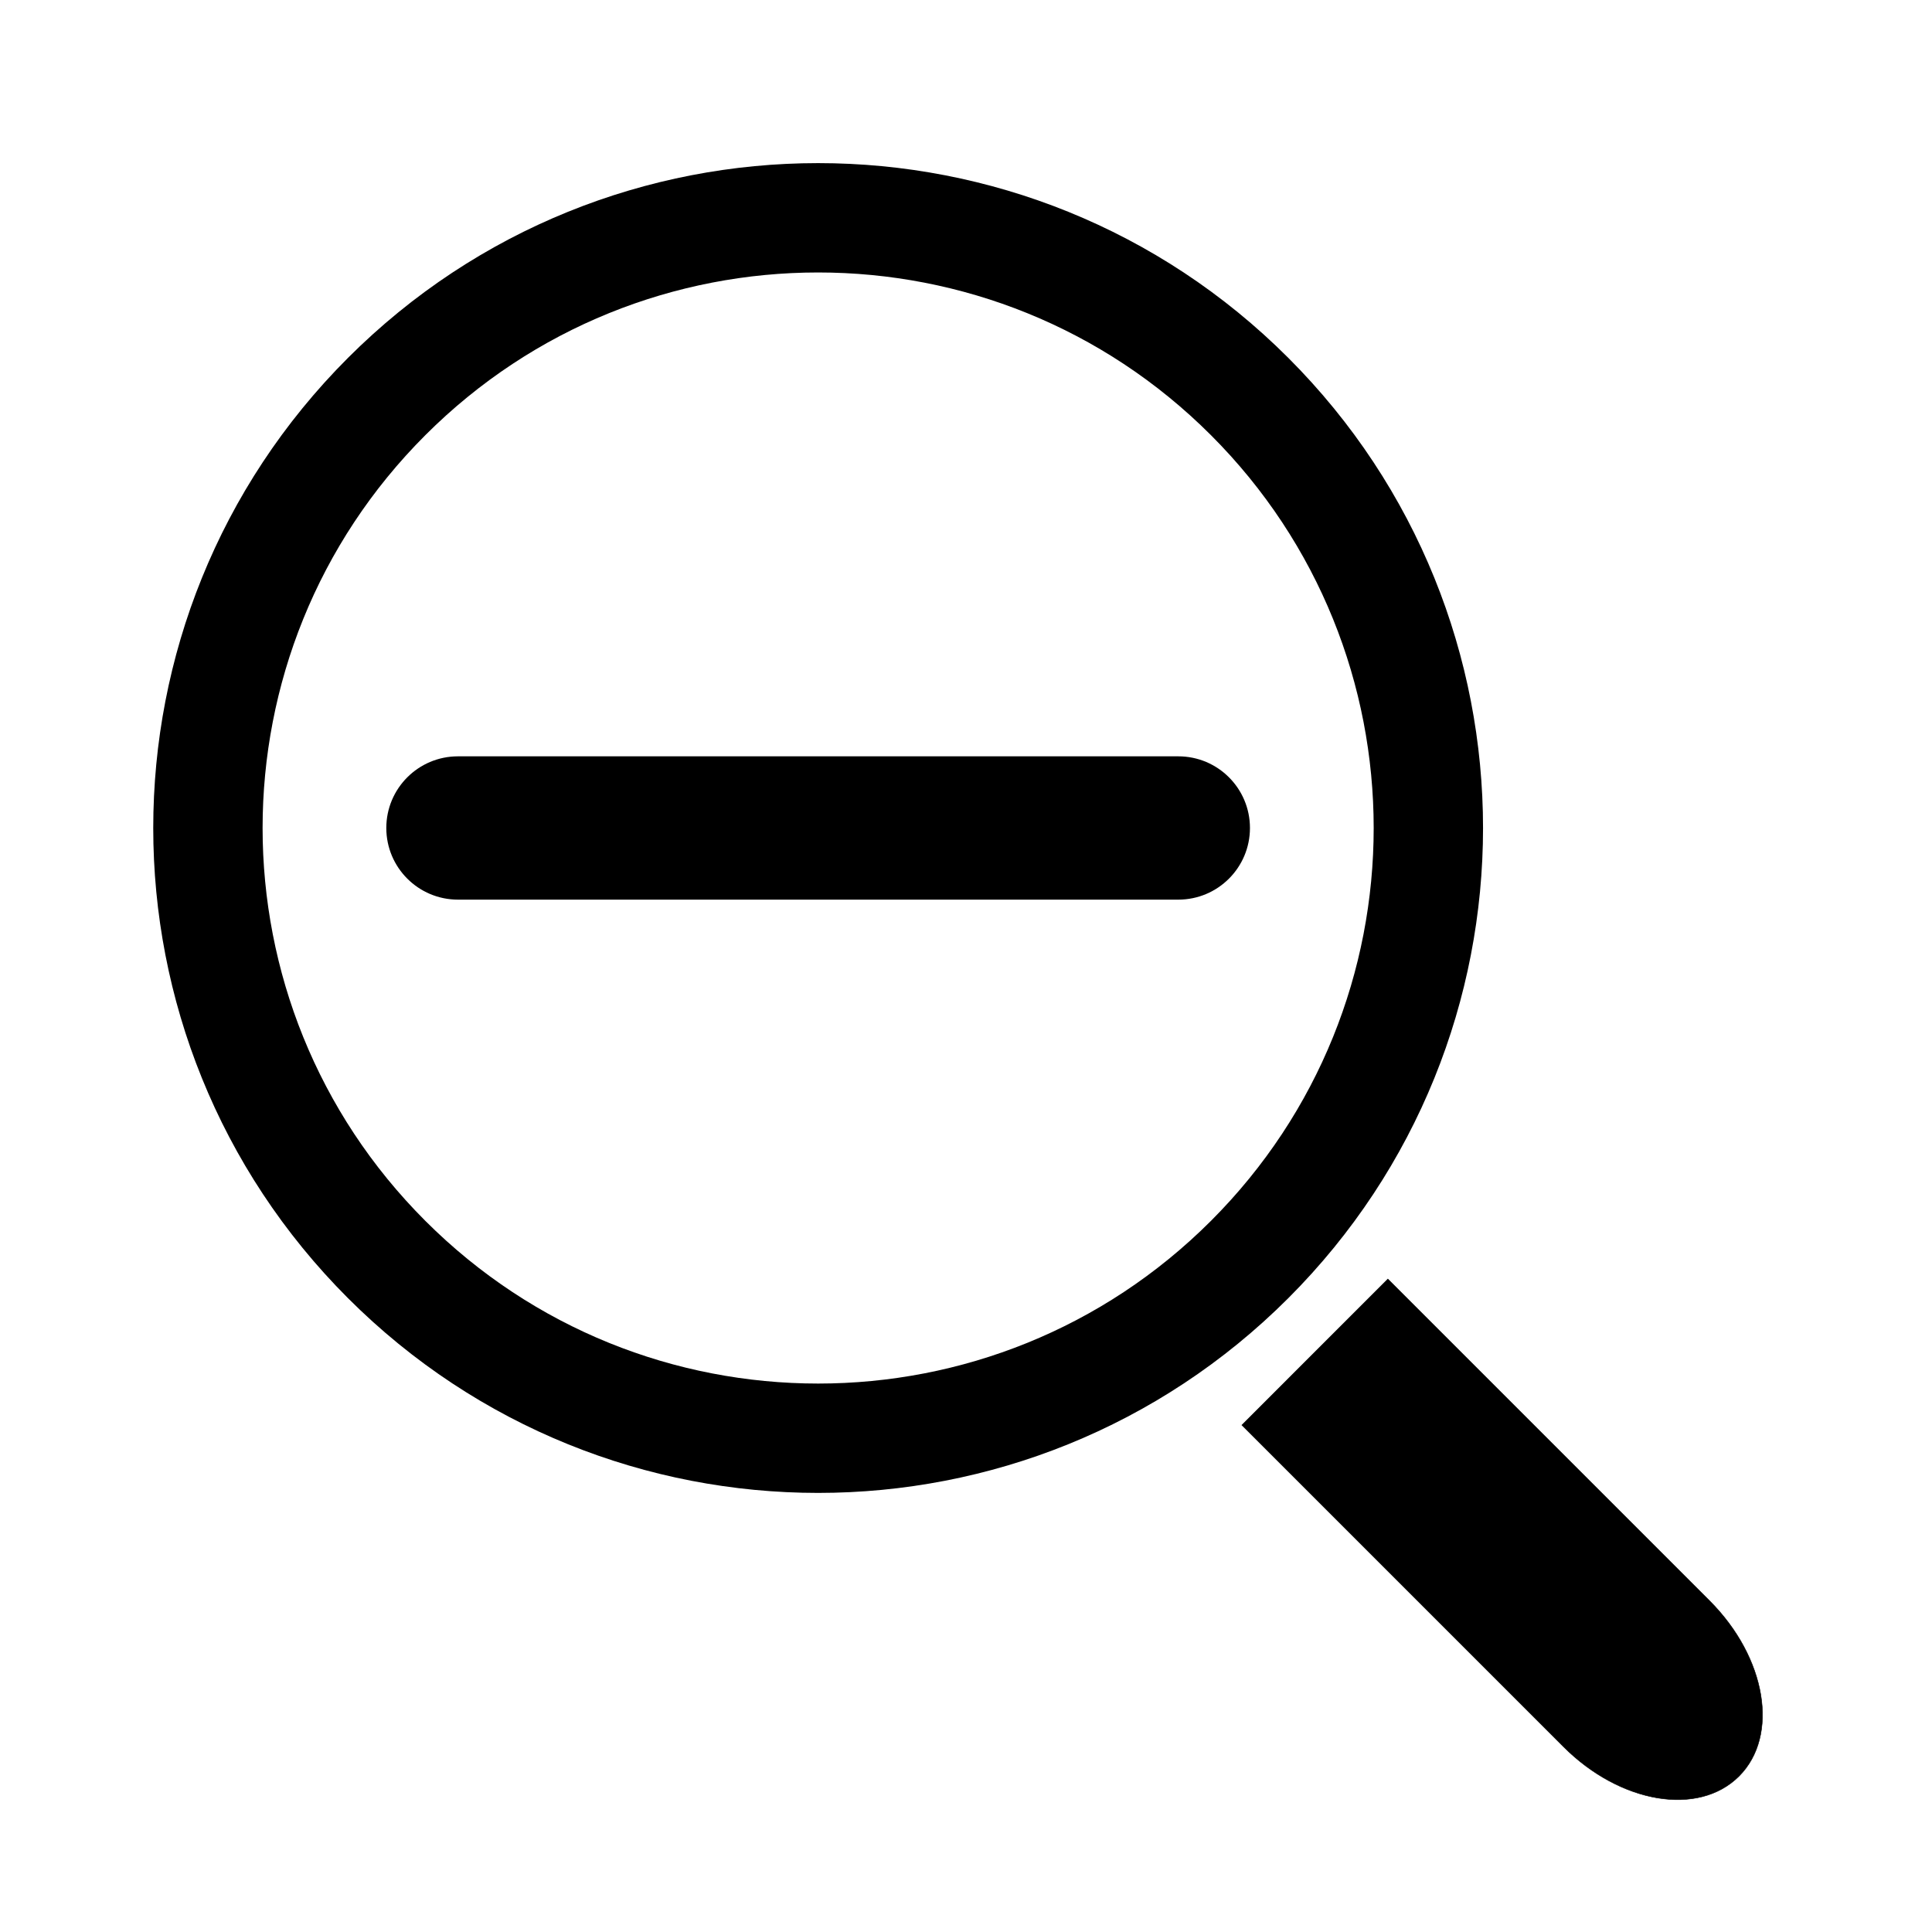
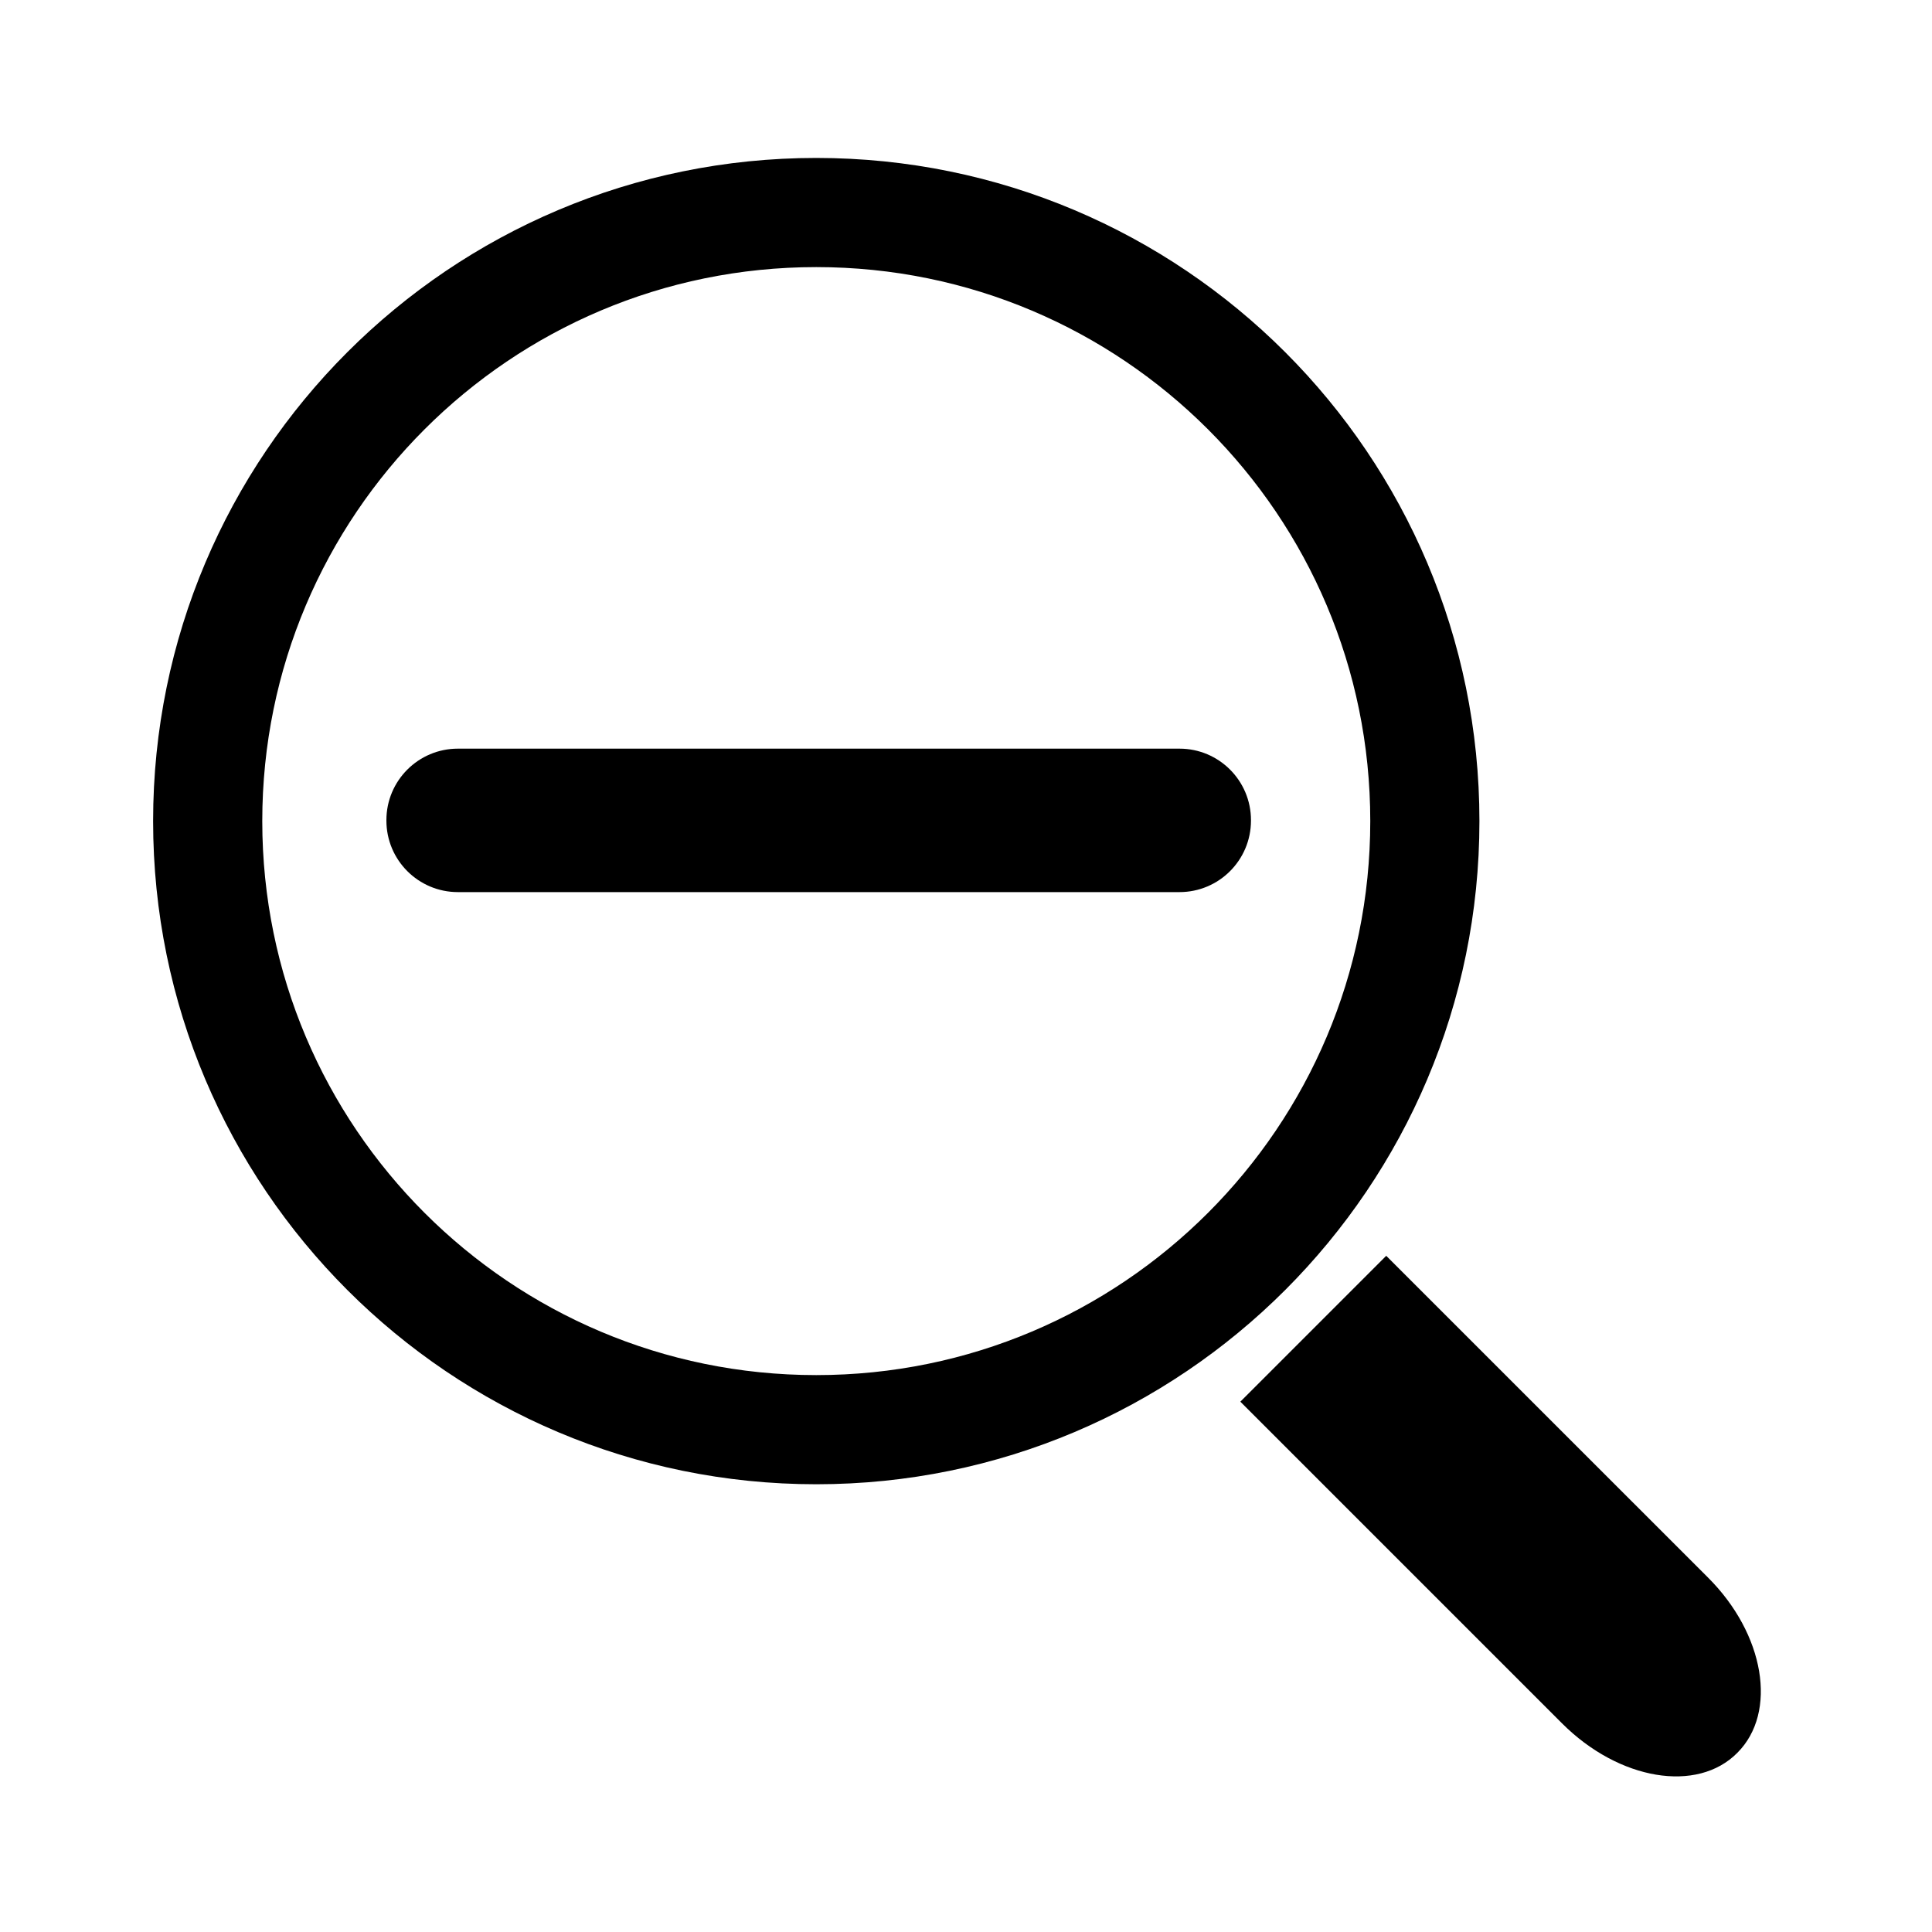
- <svg xmlns="http://www.w3.org/2000/svg" id="svg8" version="1.1" viewBox="0 0 40 40" height="40mm" width="40mm">
-   <defs id="defs2" />
-   <g transform="translate(0,-257)" id="layer1">
-     <g id="g4539">
-       <circle transform="rotate(-45)" style="fill:none;fill-opacity:1;stroke:#000000;stroke-width:2.264;stroke-miterlimit:4;stroke-dasharray:none;stroke-opacity:1" id="path4518" cx="-181.871" cy="205.826" r="12.634" />
-       <path d="m 28.734,283.481 -3.023,3.024 6.66,6.66 c 1.175,1.175 2.795,1.447 3.633,0.61 0.838,-0.838 0.566,-2.458 -0.609,-3.633 z" style="fill:#000000;fill-opacity:1;stroke:#000000;stroke-width:0.01;stroke-miterlimit:4;stroke-dasharray:none;stroke-opacity:1" id="rect4522" />
-       <rect ry="1.484" style="stroke-width:0.347" y="272.659" x="7.998" height="2.967" width="17.881" id="rect63" />
-     </g>
-   </g>
+ <svg xmlns="http://www.w3.org/2000/svg" width="40" height="40" version="1.1">
+   <circle cx="16.9" cy="17" r="12.6" style="fill:none;stroke-width:2.26;stroke:#000000" />
+   <path d="m28.7 26-3.02 3.02 6.66 6.66c1.18 1.18 2.8 1.45 3.63 0.61 0.838-0.838 0.566-2.46-0.609-3.63z" style="fill:#000000" />
+   <rect x="8" y="15.5" width="17.9" height="2.97" ry="1.48" style="stroke-width:.347" />
</svg>
